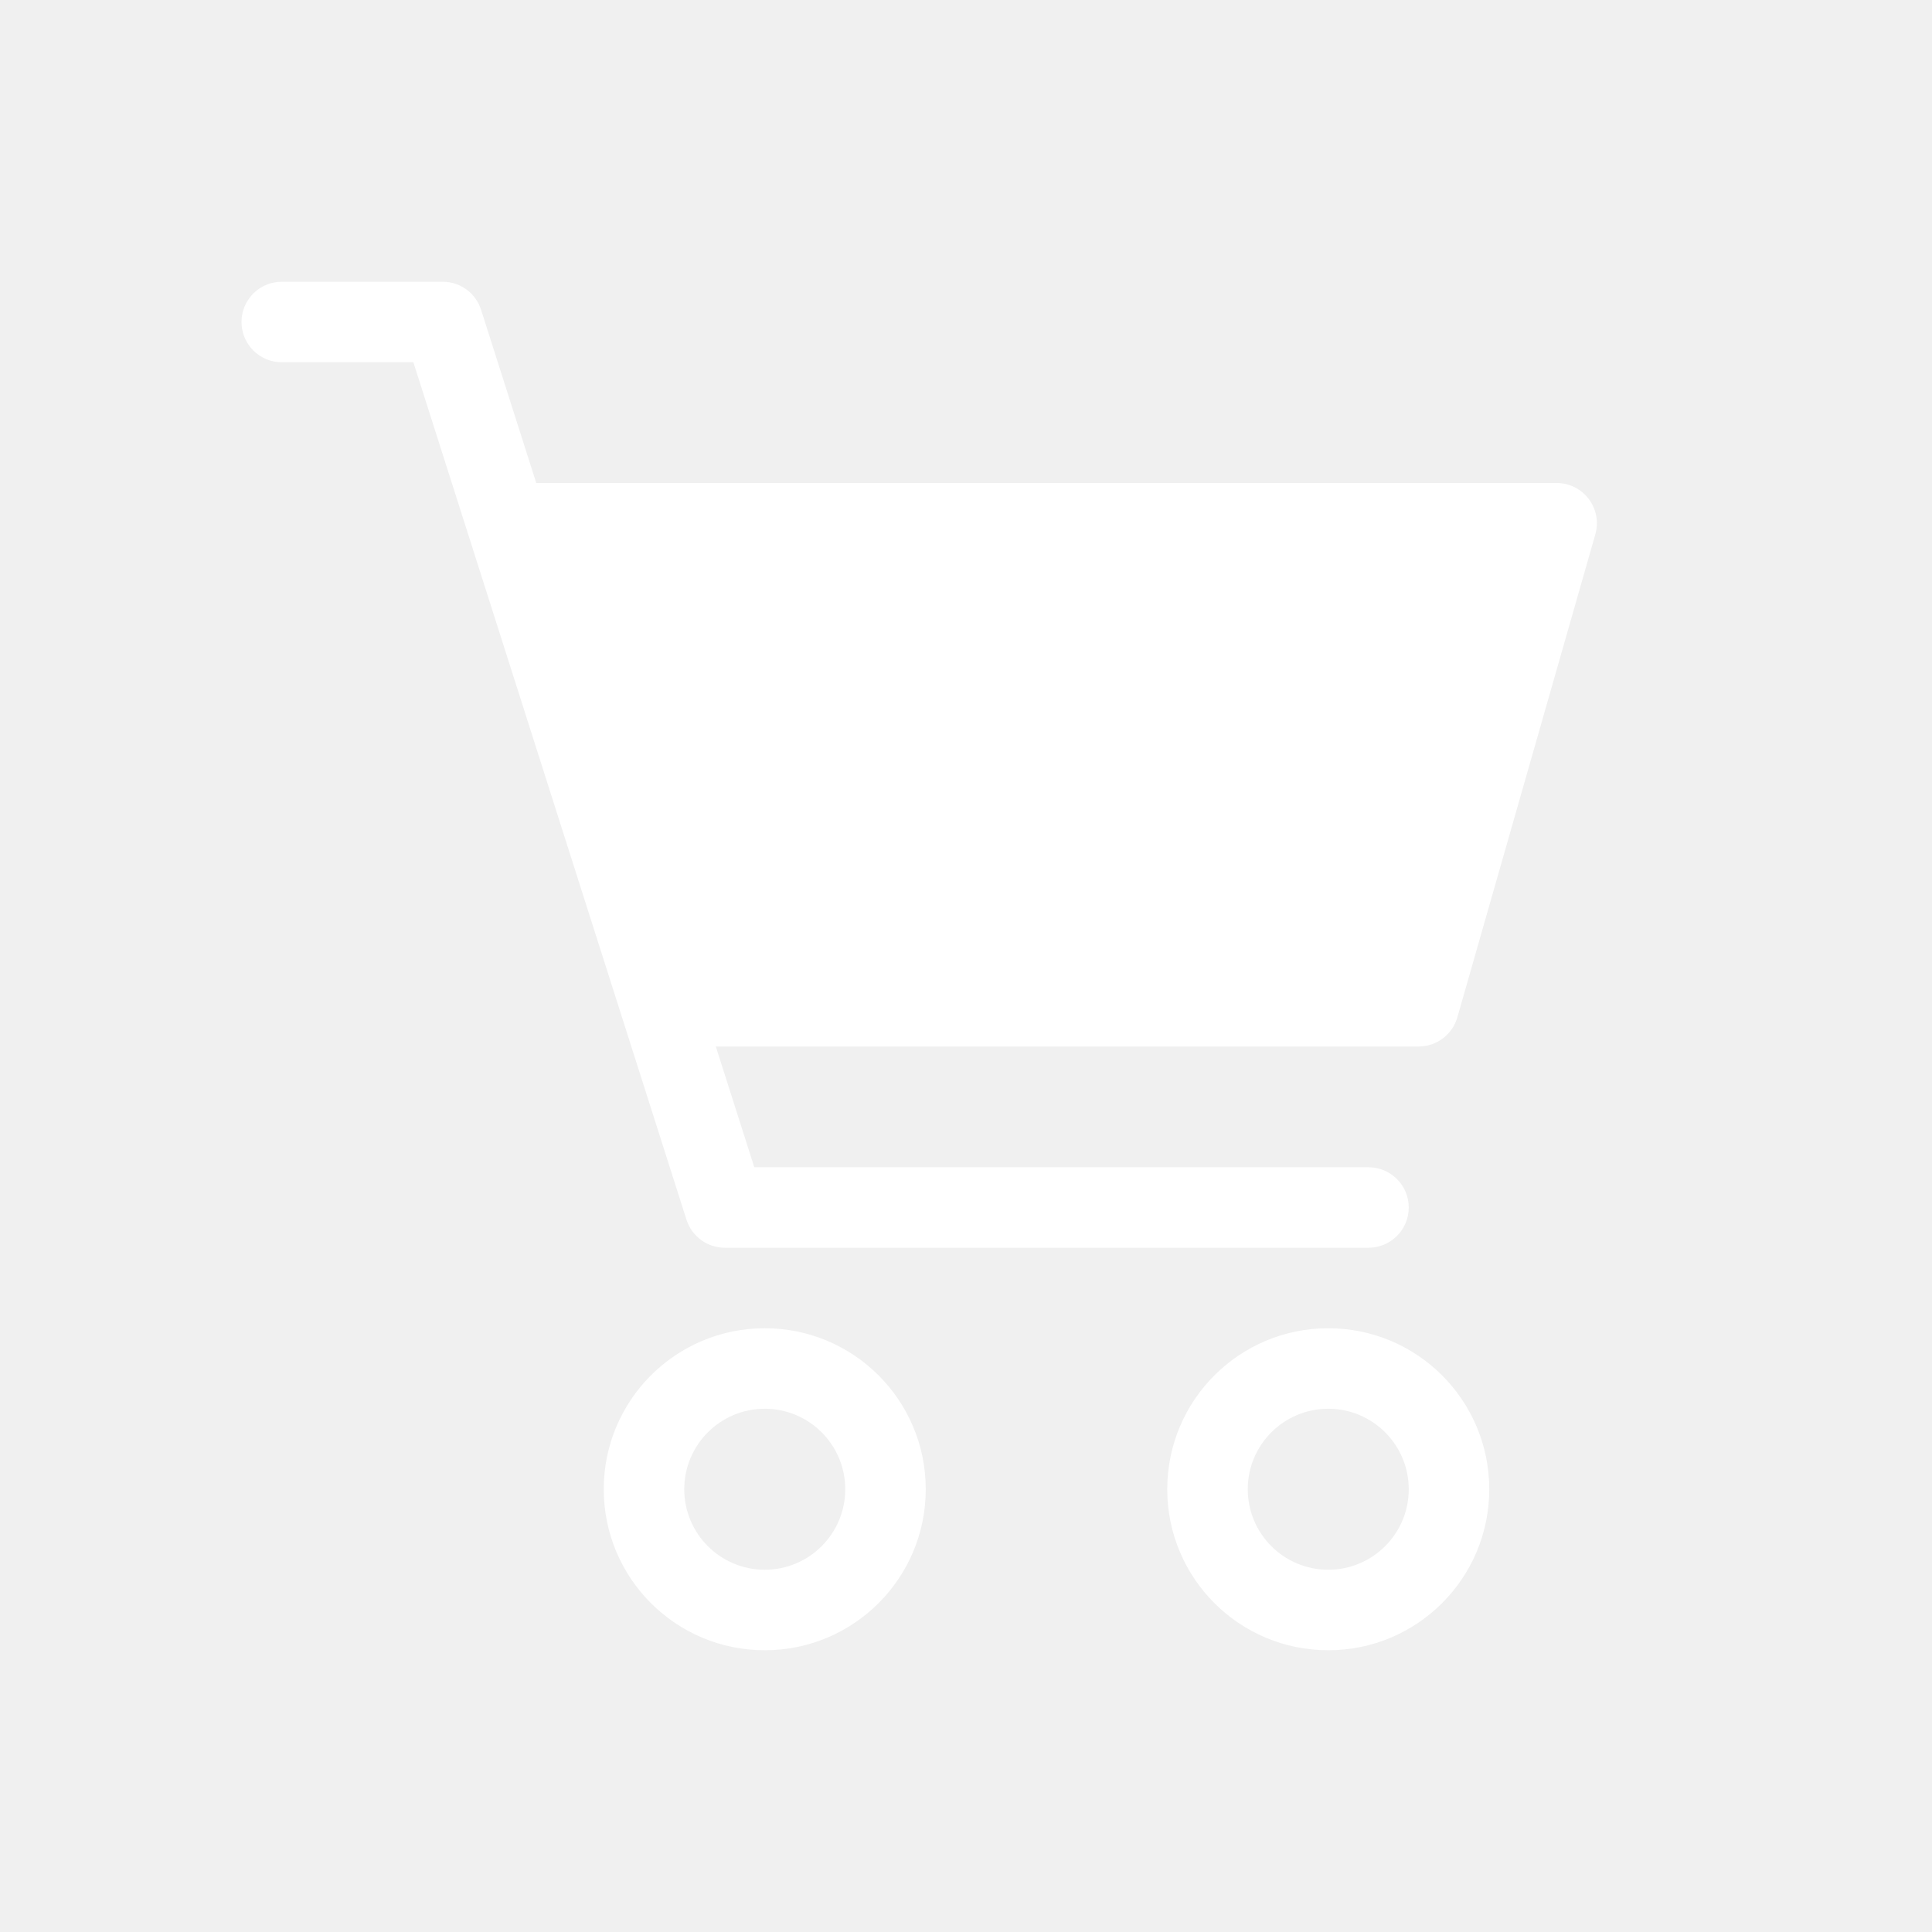
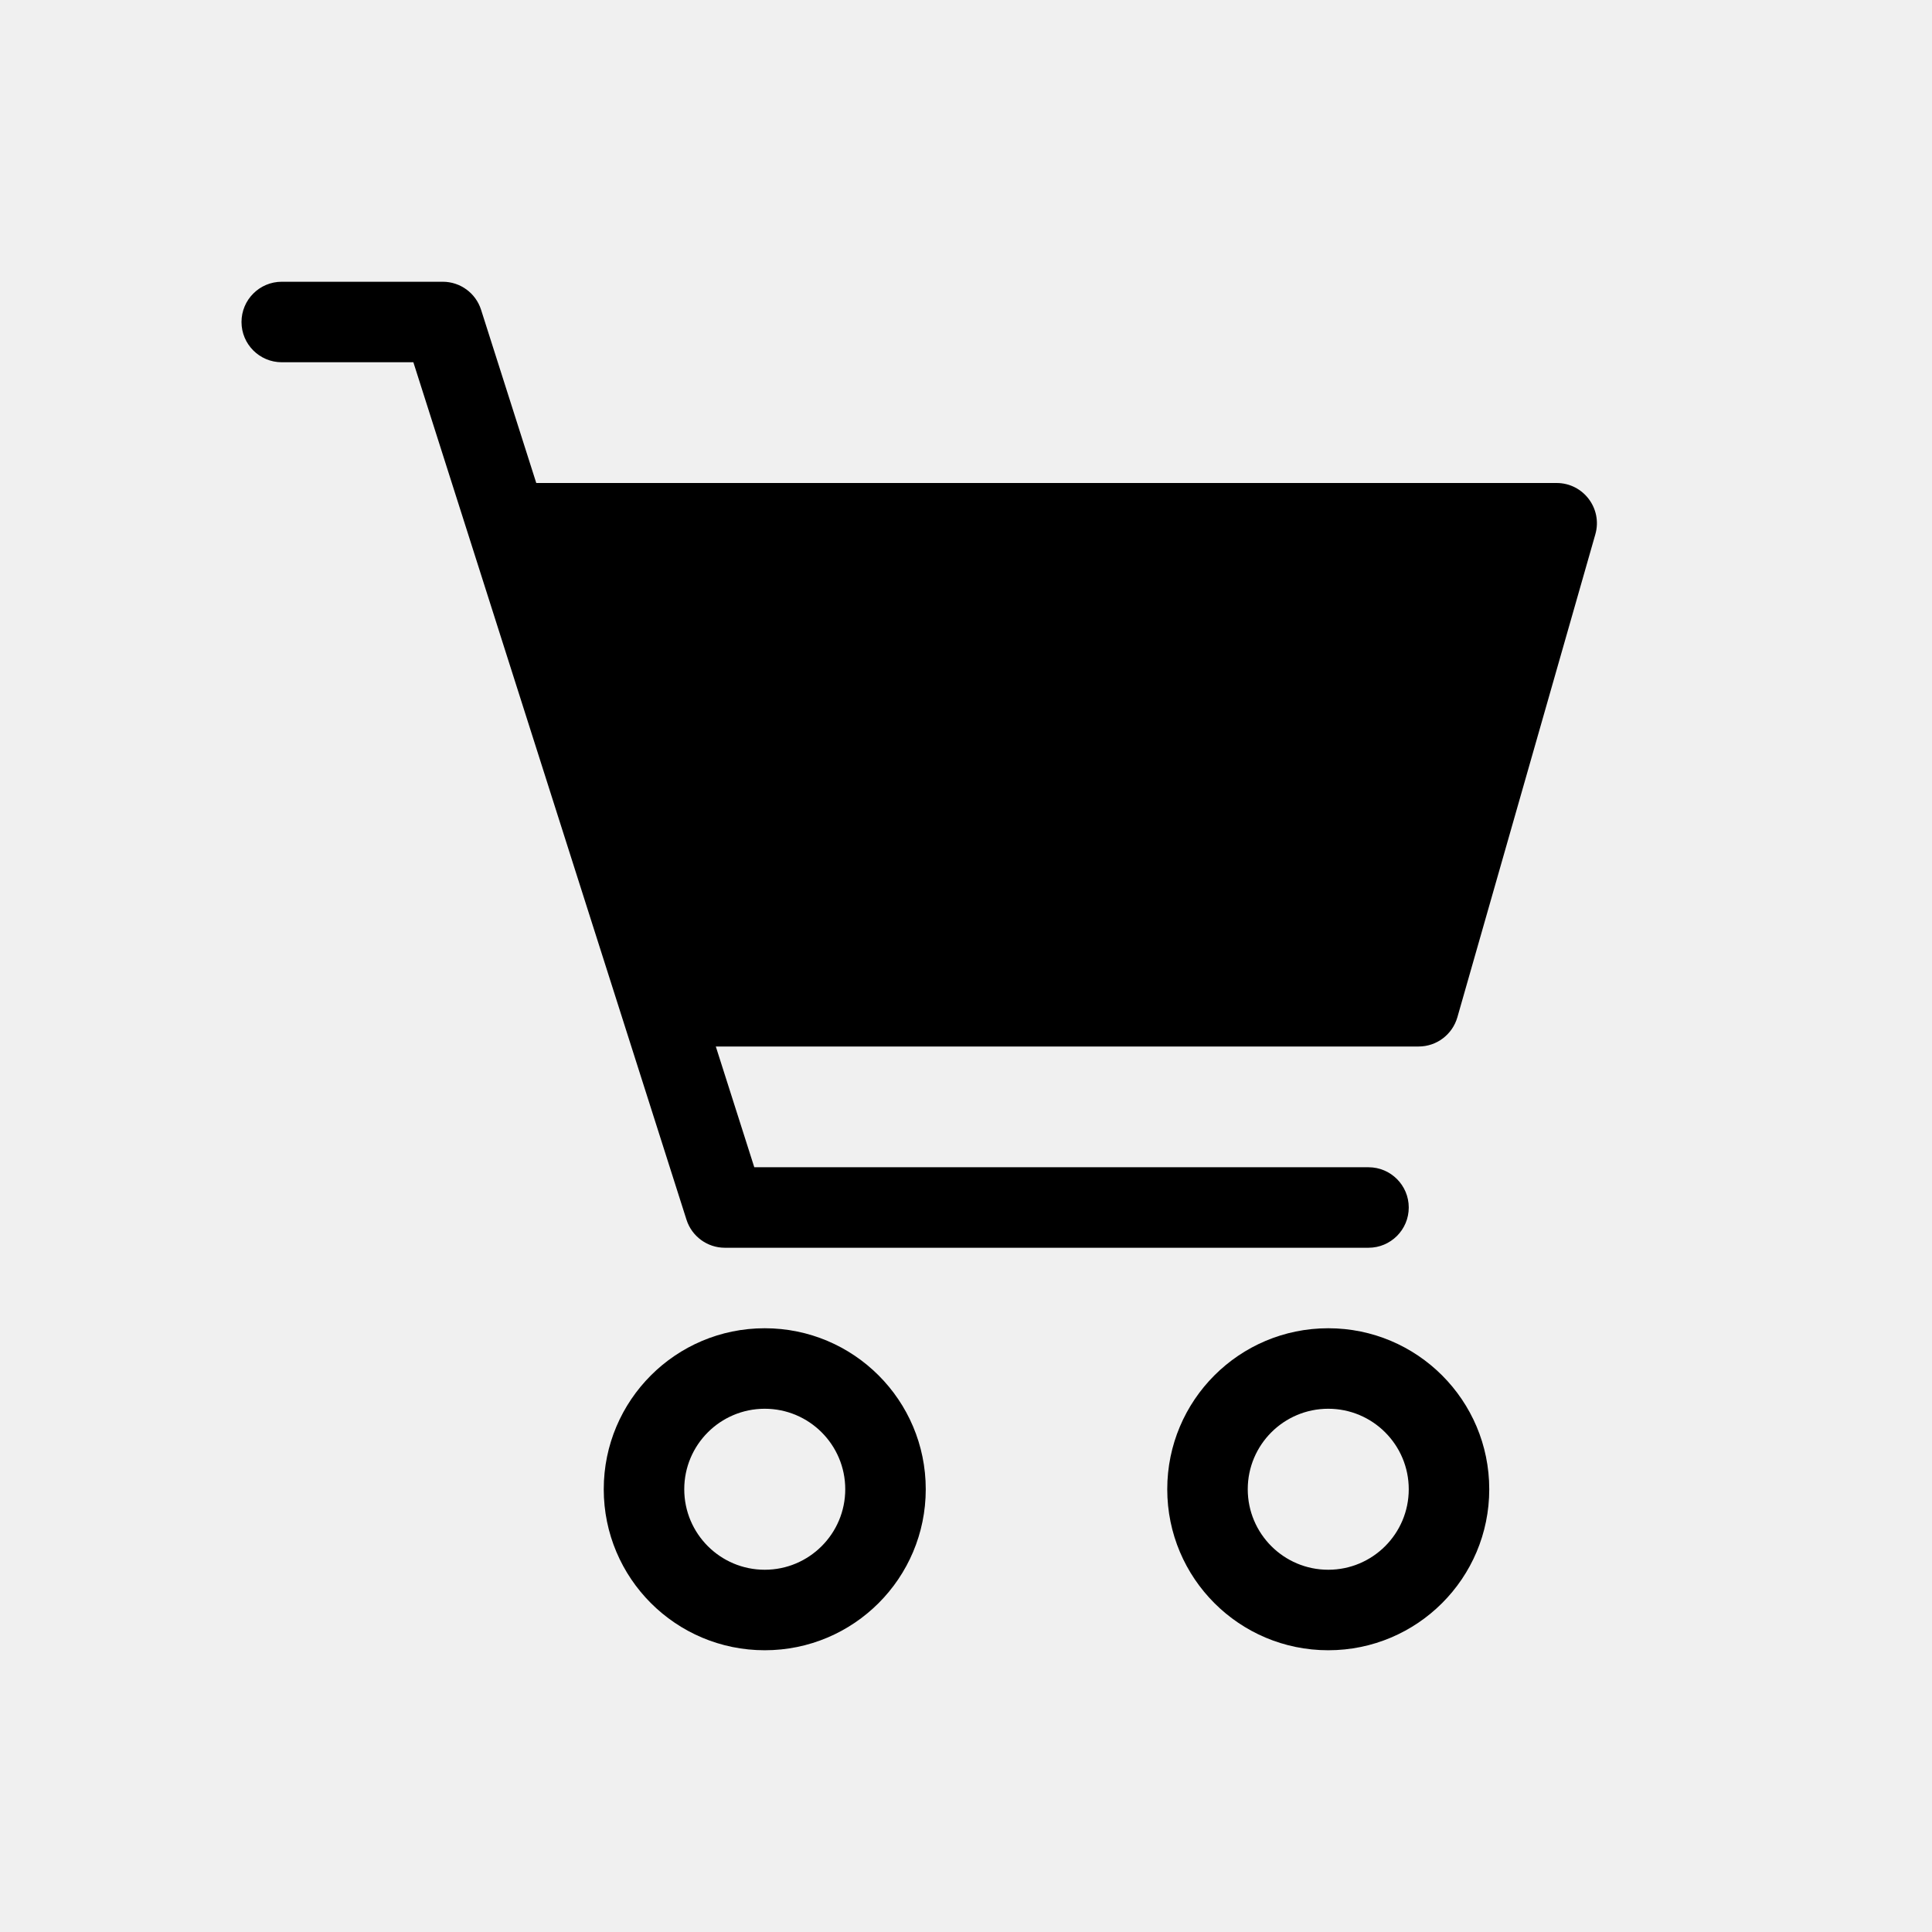
<svg xmlns="http://www.w3.org/2000/svg" width="800px" height="800px" viewBox="0 0 24 24" fill="none">
-   <path fill-rule="evenodd" clip-rule="evenodd" d="M9.5 19.5C10.052 19.5 10.5 19.052 10.5 18.5C10.5 17.948 10.052 17.5 9.5 17.5C8.948 17.5 8.5 17.948 8.5 18.5C8.5 19.052 8.948 19.5 9.5 19.5ZM9.5 20.5C10.605 20.5 11.5 19.605 11.5 18.5C11.5 17.395 10.605 16.5 9.5 16.5C8.395 16.5 7.5 17.395 7.5 18.5C7.5 19.605 8.395 20.5 9.5 20.5Z" fill="#ffffff" />
-   <path fill-rule="evenodd" clip-rule="evenodd" d="M16.5 19.5C17.052 19.5 17.5 19.052 17.5 18.5C17.5 17.948 17.052 17.5 16.5 17.5C15.948 17.5 15.5 17.948 15.5 18.5C15.5 19.052 15.948 19.5 16.5 19.5ZM16.5 20.5C17.605 20.5 18.5 19.605 18.5 18.5C18.5 17.395 17.605 16.5 16.5 16.5C15.395 16.5 14.5 17.395 14.5 18.5C14.5 19.605 15.395 20.5 16.5 20.5Z" fill="#ffffff" />
-   <path fill-rule="evenodd" clip-rule="evenodd" d="M3 4C3 3.724 3.224 3.5 3.5 3.5H5.5C5.718 3.5 5.91 3.641 5.976 3.848L9.37 14.5H17C17.276 14.5 17.5 14.724 17.5 15C17.5 15.276 17.276 15.5 17 15.5H9.004C8.787 15.5 8.594 15.359 8.528 15.152L5.135 4.5H3.5C3.224 4.5 3 4.276 3 4Z" fill="#ffffff" />
-   <path d="M8.5 13L6 6H19.337C19.669 6 19.909 6.318 19.818 6.637L18.104 12.637C18.042 12.852 17.846 13 17.623 13H8.5Z" fill="#ffffff" />
+   <path fill-rule="evenodd" clip-rule="evenodd" d="M9.5 19.5C10.052 19.5 10.5 19.052 10.5 18.5C10.5 17.948 10.052 17.5 9.5 17.5C8.948 17.5 8.5 17.948 8.5 18.5C8.5 19.052 8.948 19.5 9.5 19.5ZM9.5 20.5C10.605 20.5 11.5 19.605 11.5 18.5C11.5 17.395 10.605 16.5 9.5 16.5C8.395 16.5 7.5 17.395 7.5 18.5C7.5 19.605 8.395 20.5 9.5 20.5Z" fill="#000000" />
+   <path fill-rule="evenodd" clip-rule="evenodd" d="M16.5 19.5C17.052 19.5 17.5 19.052 17.5 18.5C17.5 17.948 17.052 17.5 16.5 17.5C15.948 17.5 15.5 17.948 15.5 18.5C15.5 19.052 15.948 19.5 16.5 19.5ZM16.5 20.5C17.605 20.5 18.5 19.605 18.5 18.5C18.5 17.395 17.605 16.5 16.5 16.5C15.395 16.5 14.5 17.395 14.5 18.5C14.5 19.605 15.395 20.5 16.5 20.5Z" fill="#000000" />
+   <path fill-rule="evenodd" clip-rule="evenodd" d="M3 4C3 3.724 3.224 3.5 3.5 3.5H5.5C5.718 3.5 5.91 3.641 5.976 3.848L9.37 14.5H17C17.276 14.5 17.5 14.724 17.5 15C17.5 15.276 17.276 15.5 17 15.5H9.004C8.787 15.5 8.594 15.359 8.528 15.152L5.135 4.5H3.5C3.224 4.5 3 4.276 3 4Z" fill="#000000" />
+   <path d="M8.5 13L6 6H19.337C19.669 6 19.909 6.318 19.818 6.637L18.104 12.637C18.042 12.852 17.846 13 17.623 13H8.5Z" fill="#000000" />
</svg>
